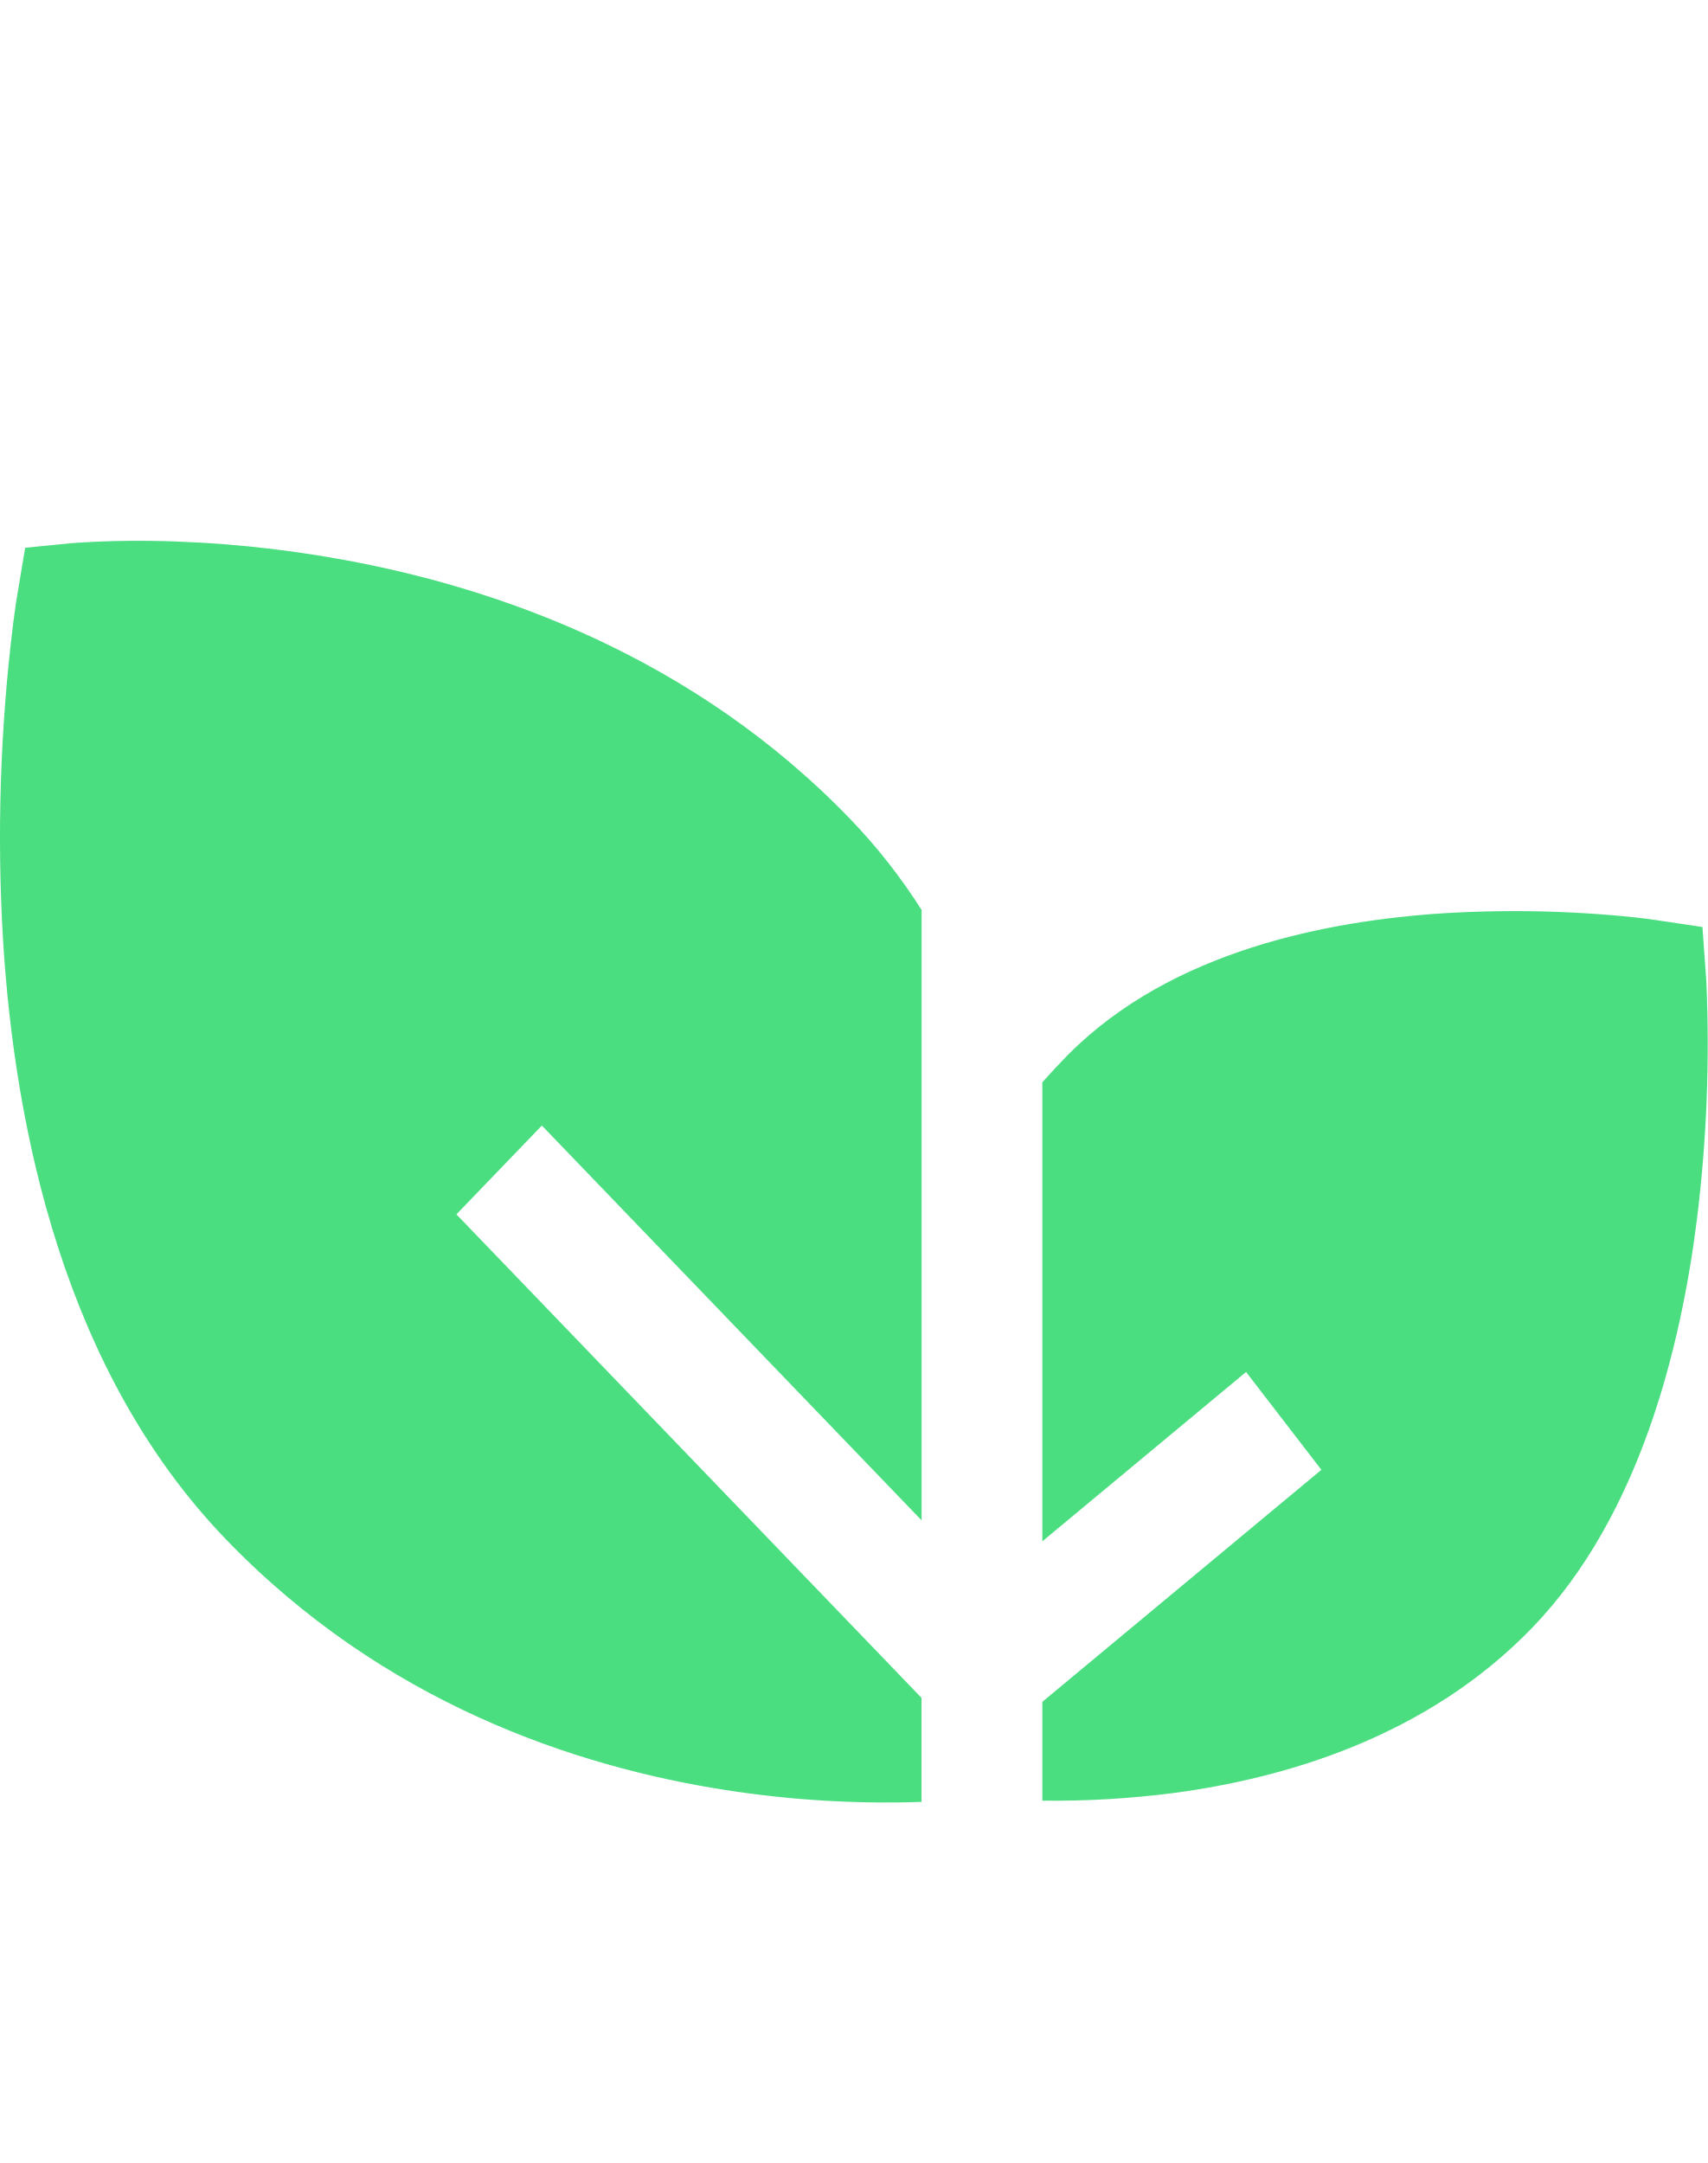
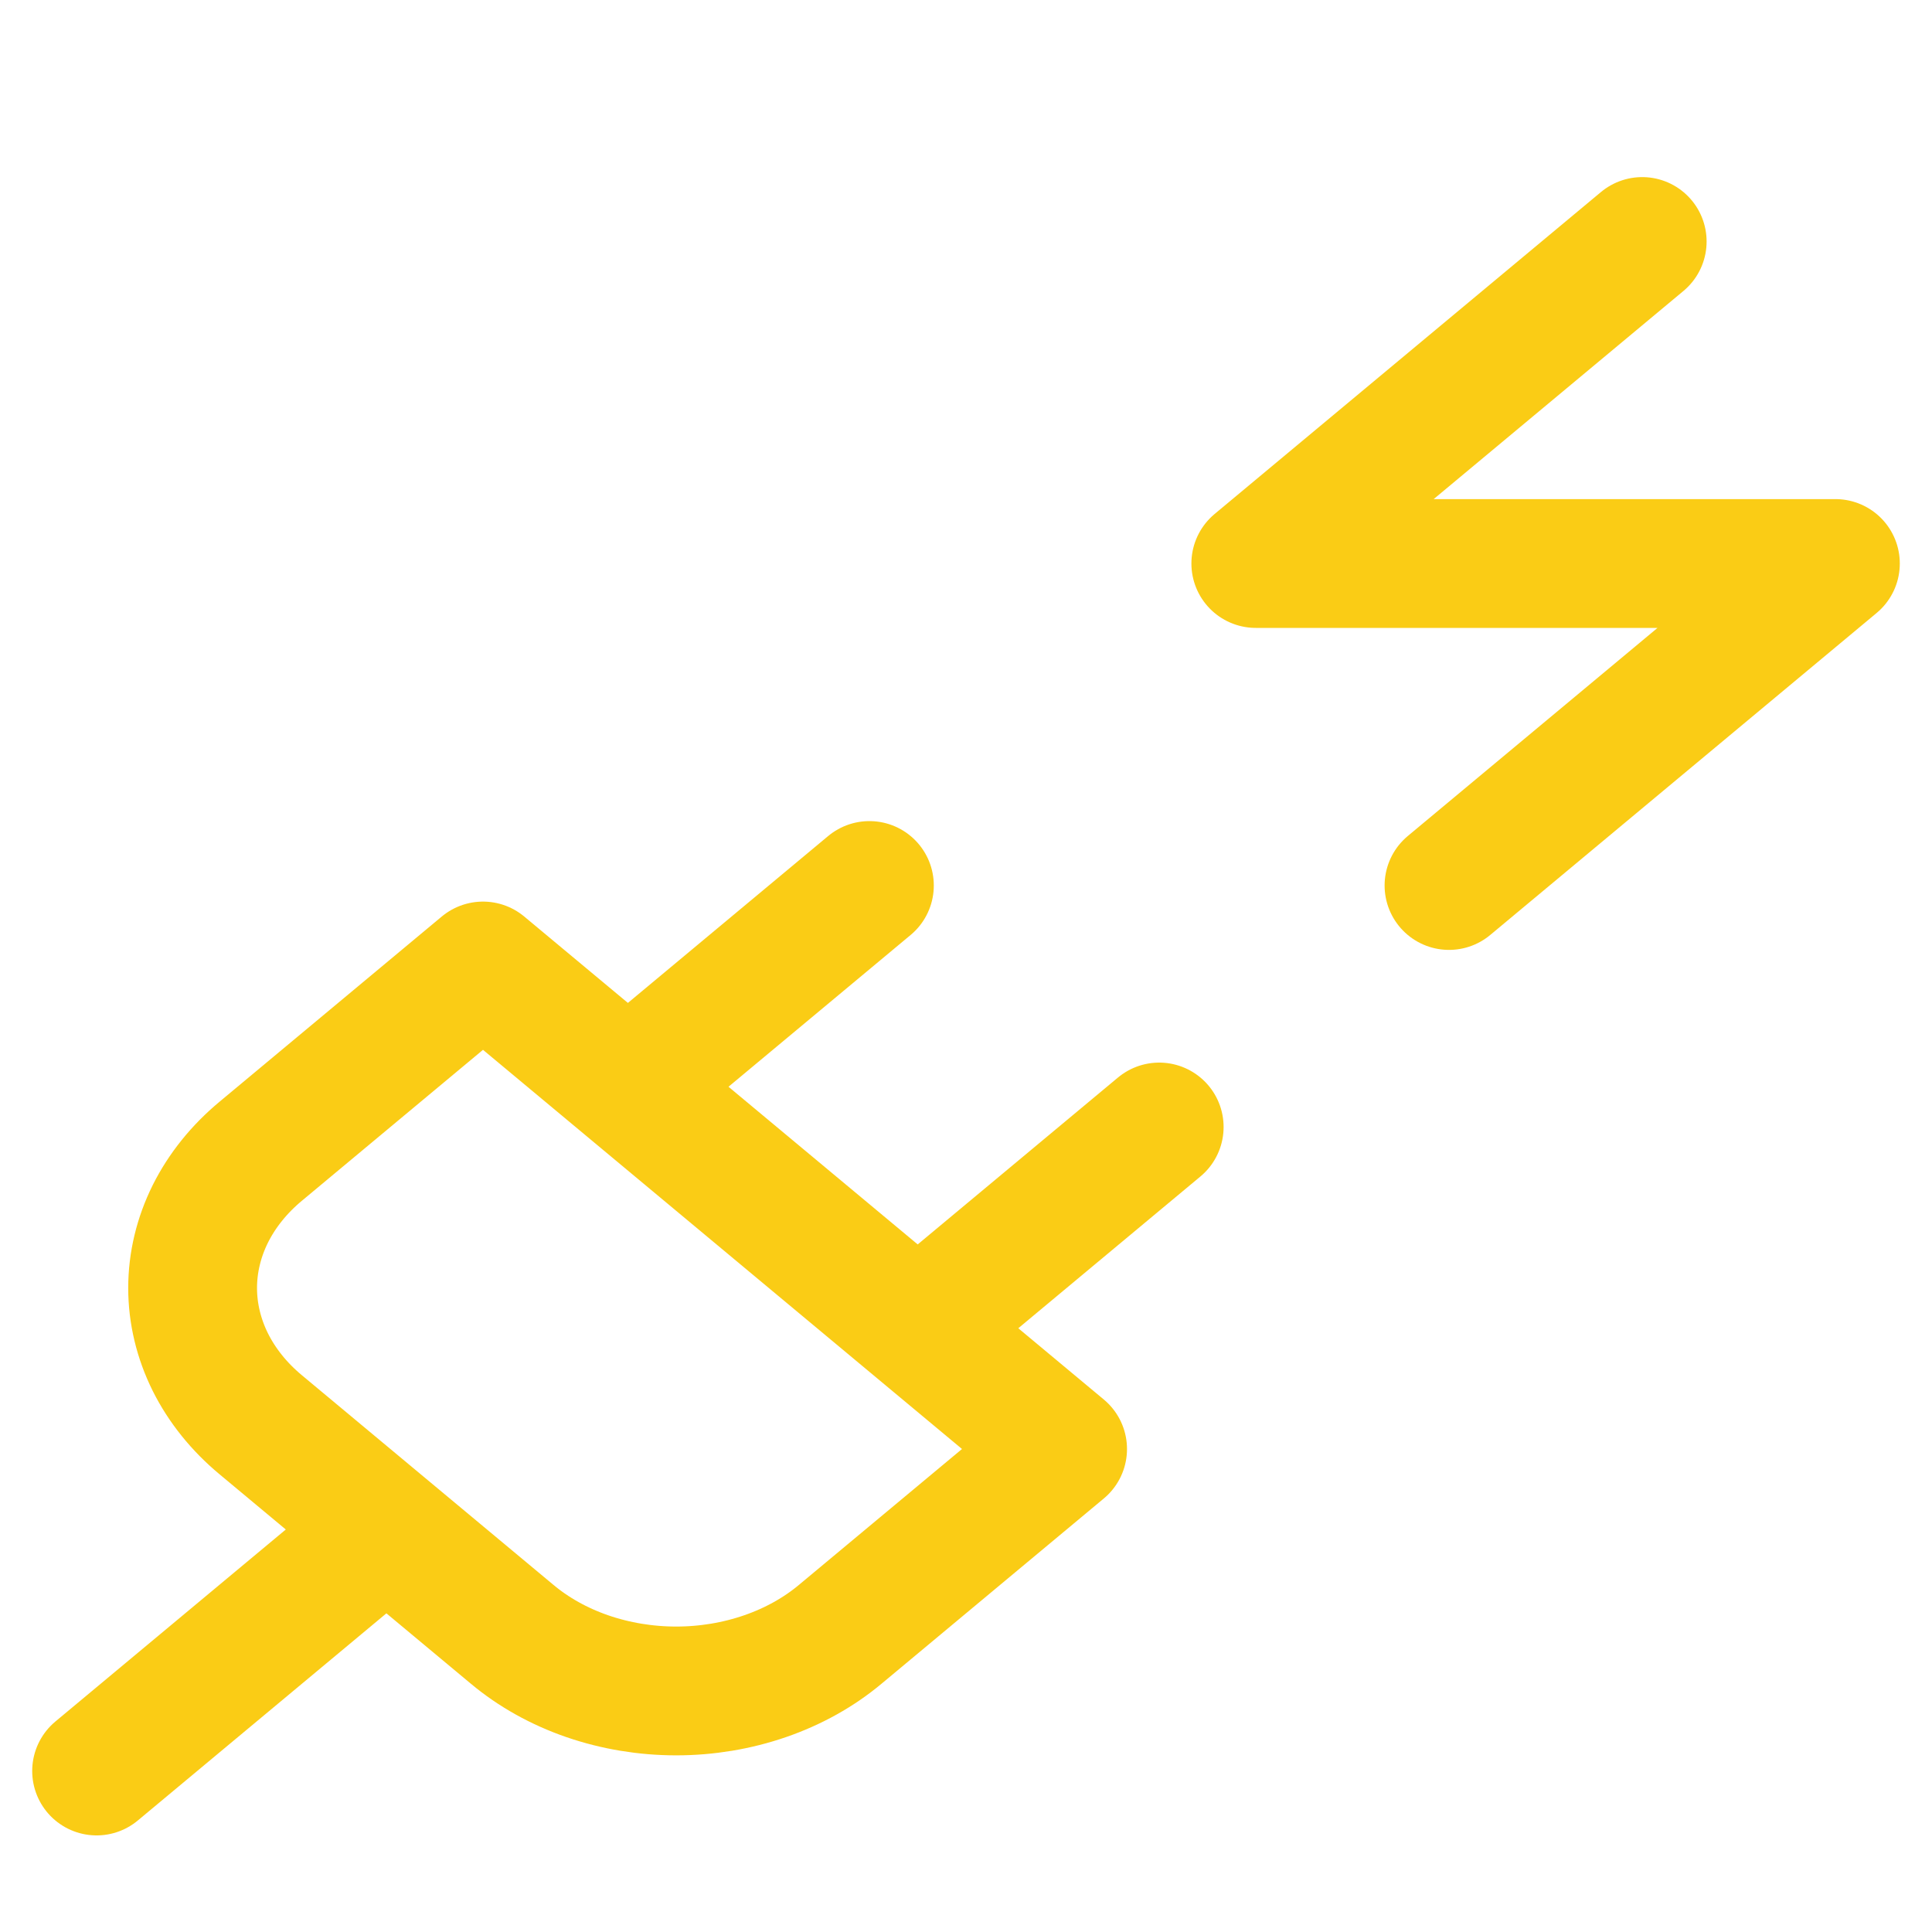
- <svg xmlns="http://www.w3.org/2000/svg" preserveAspectRatio="none" overflow="visible" style="display: block;" width="30" height="38" viewBox="0 0 30 38" fill="none">
+ <svg xmlns="http://www.w3.org/2000/svg" preserveAspectRatio="none" overflow="visible" style="display: block;" width="30" height="30" viewBox="0 0 30 30" fill="none">
  <g id="Icon">
-     <path id="Vector" d="M14.944 14.397C12.185 11.529 8.737 10.328 6.042 9.836C4.922 9.63 3.787 9.518 2.649 9.502C2.219 9.496 1.789 9.507 1.36 9.535L1.282 9.541H1.26L1.252 9.543H1.248L0.442 9.623L0.304 10.451L0.302 10.462L0.298 10.489L0.281 10.588L0.232 10.947C0.003 12.797 -0.057 14.666 0.054 16.528C0.262 19.857 1.131 24.095 3.964 27.038C6.733 29.916 10.109 31.037 12.742 31.447C13.883 31.625 15.036 31.695 16.188 31.656V29.828L8.018 21.334L9.519 19.774L16.19 26.71V15.986C15.826 15.413 15.41 14.882 14.944 14.397ZM18.311 19.014V27.078L21.89 24.103L23.213 25.822L18.311 29.898V31.634C19.086 31.644 19.861 31.598 20.631 31.498C22.558 31.24 25.062 30.524 26.924 28.589C28.803 26.635 29.526 23.685 29.812 21.409C29.981 20.037 30.036 18.652 29.977 17.271L29.973 17.2V17.178L29.971 17.174L29.907 16.286L29.064 16.16H29.055L29.036 16.156L28.972 16.147L28.737 16.118C27.552 15.994 26.359 15.973 25.17 16.057C23.099 16.215 20.368 16.786 18.608 18.692L18.523 18.78L18.311 19.014Z" fill-rule="evenodd" clip-rule="evenodd" fill="#4ADE80" />
+     <path id="Vector" d="M14.25 20.625L16.5 22.5L13.05 25.375C12.716 25.655 12.318 25.877 11.88 26.028C11.443 26.179 10.974 26.257 10.5 26.257C10.026 26.257 9.557 26.179 9.119 26.028C8.682 25.877 8.284 25.655 7.95 25.375L6 23.75M6 23.75L4.05 22.125C3.714 21.846 3.448 21.515 3.266 21.151C3.085 20.786 2.991 20.395 2.991 20C2.991 19.605 3.085 19.214 3.266 18.849C3.448 18.485 3.714 18.154 4.05 17.875L7.5 15L9.75 16.875L14.25 20.625M14.25 20.625L18 17.5M9.75 16.875L13.5 13.75M6 23.75L1.5 27.5M25.5 3.75L19.5 8.75H28.5L22.5 13.75" stroke-width="2" stroke-linecap="round" stroke-linejoin="round" stroke="#FACC15" />
  </g>
</svg>
